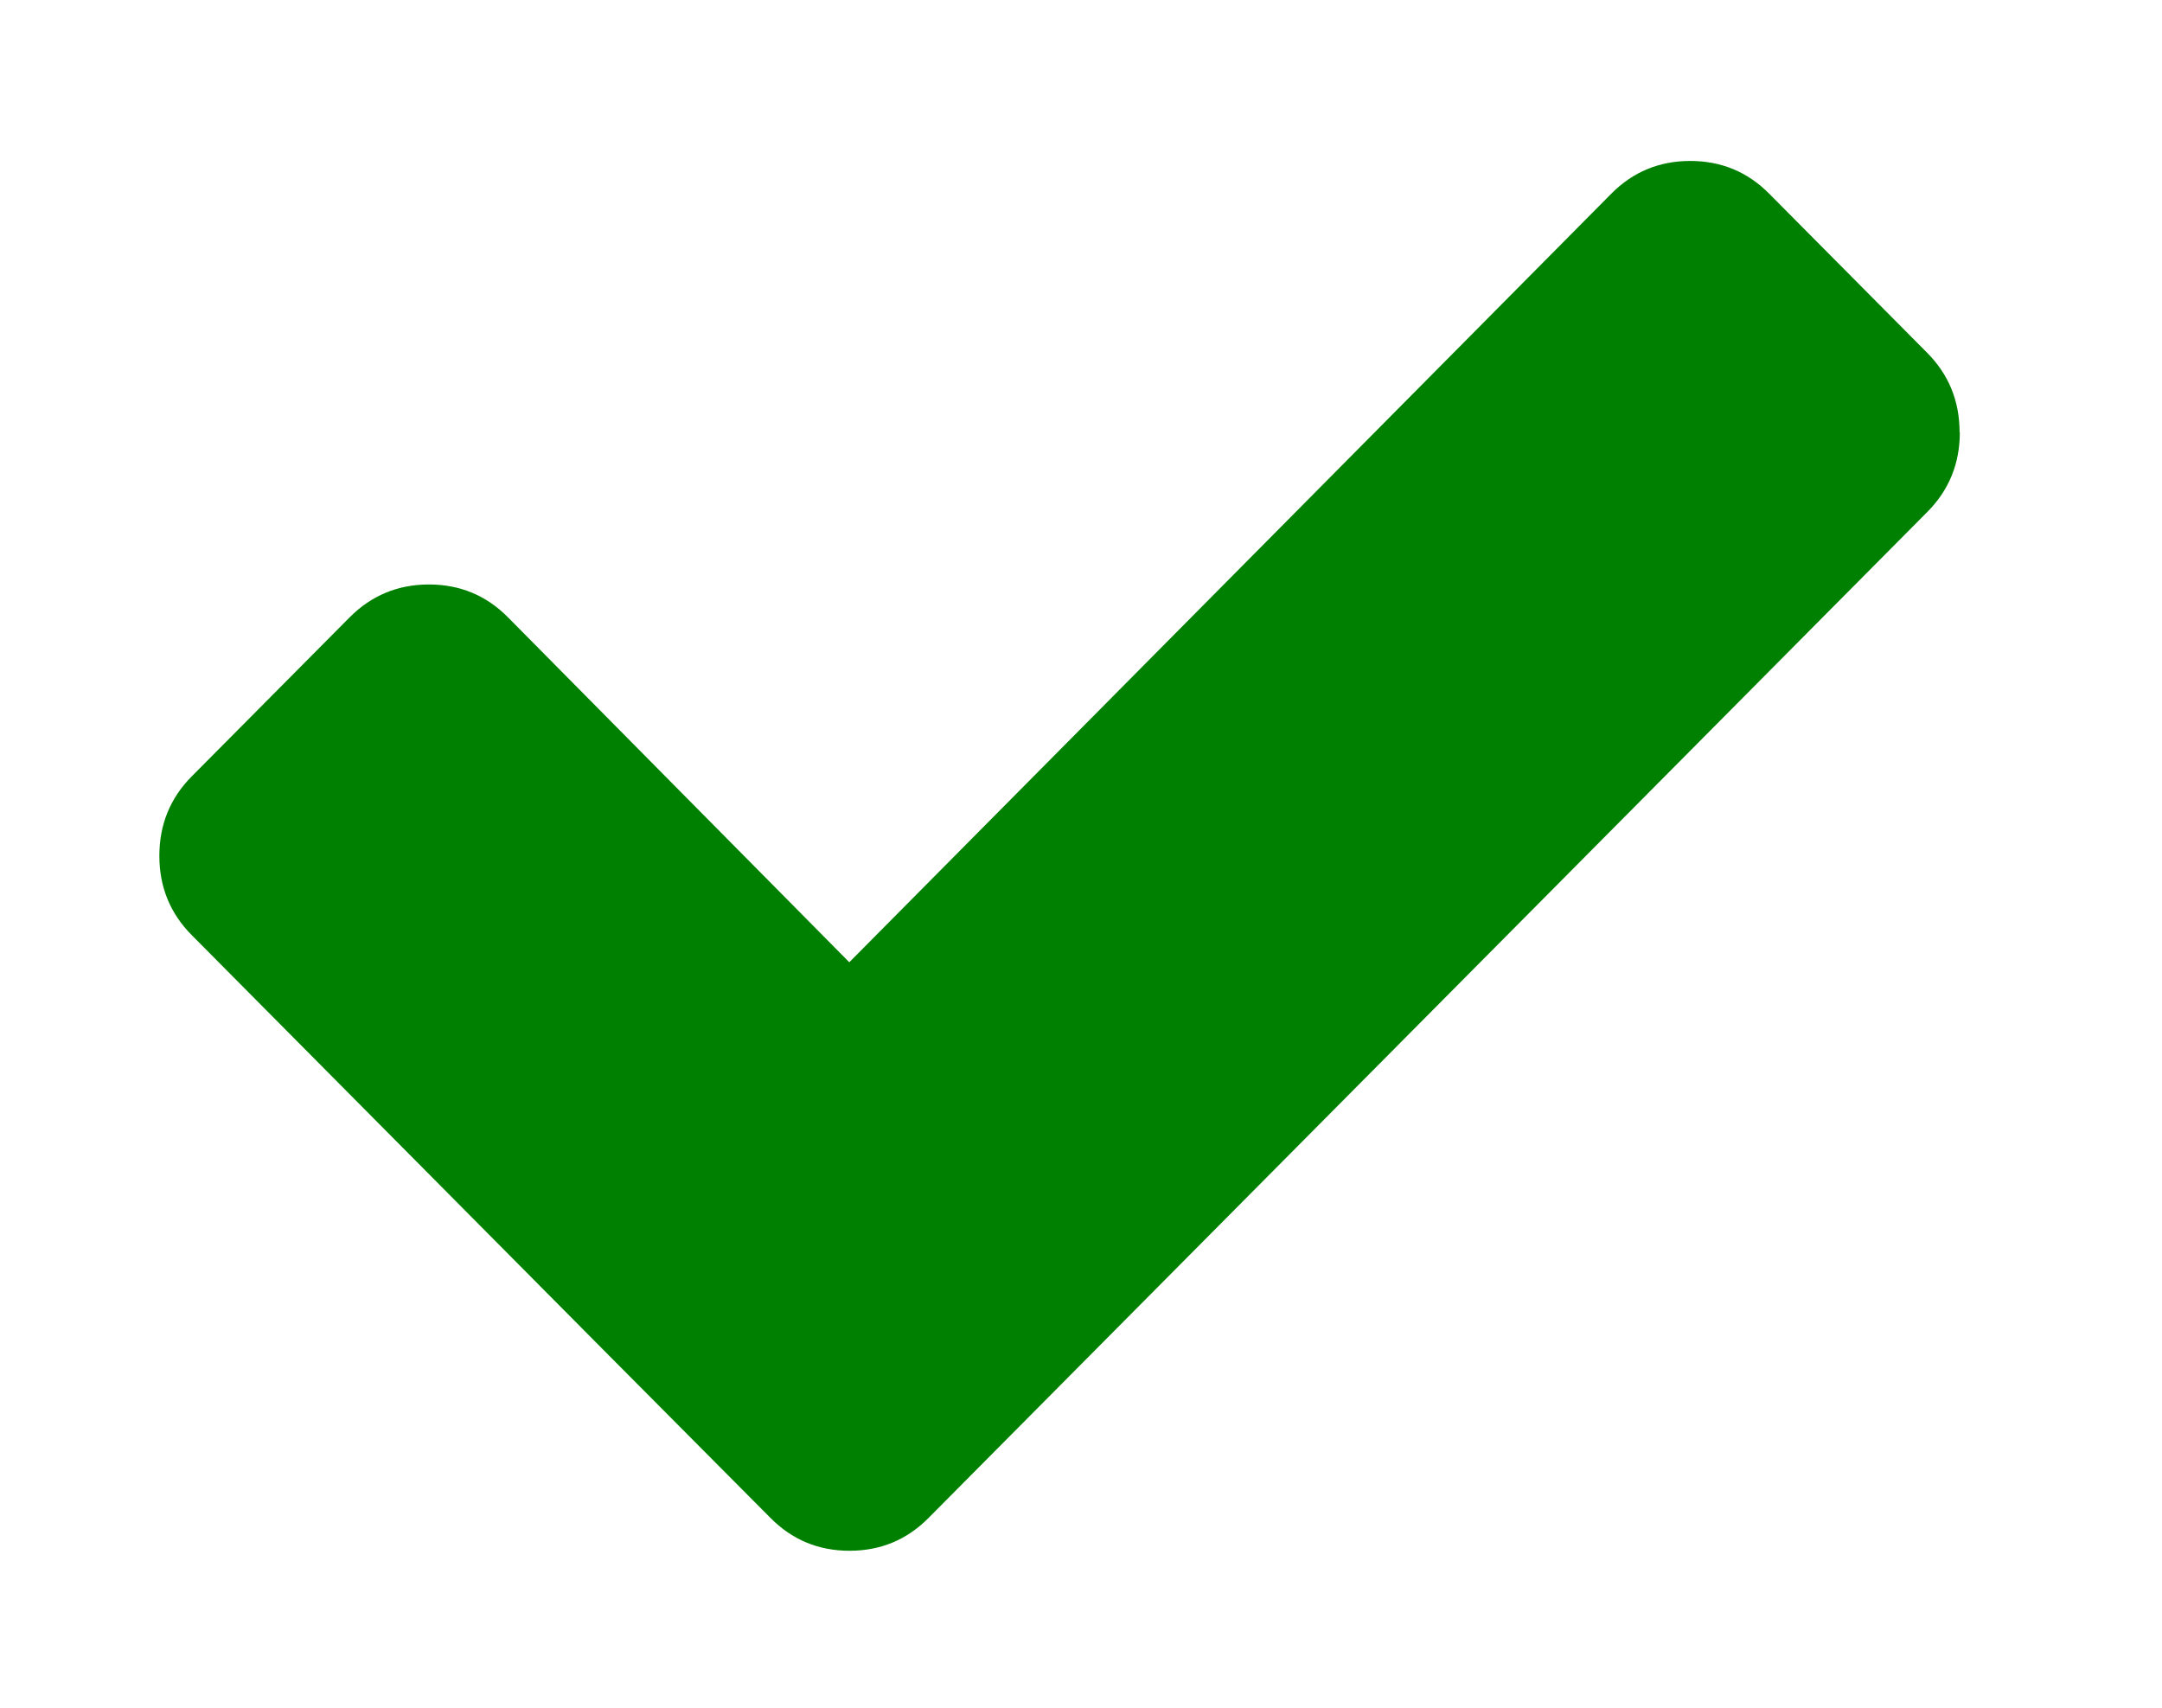
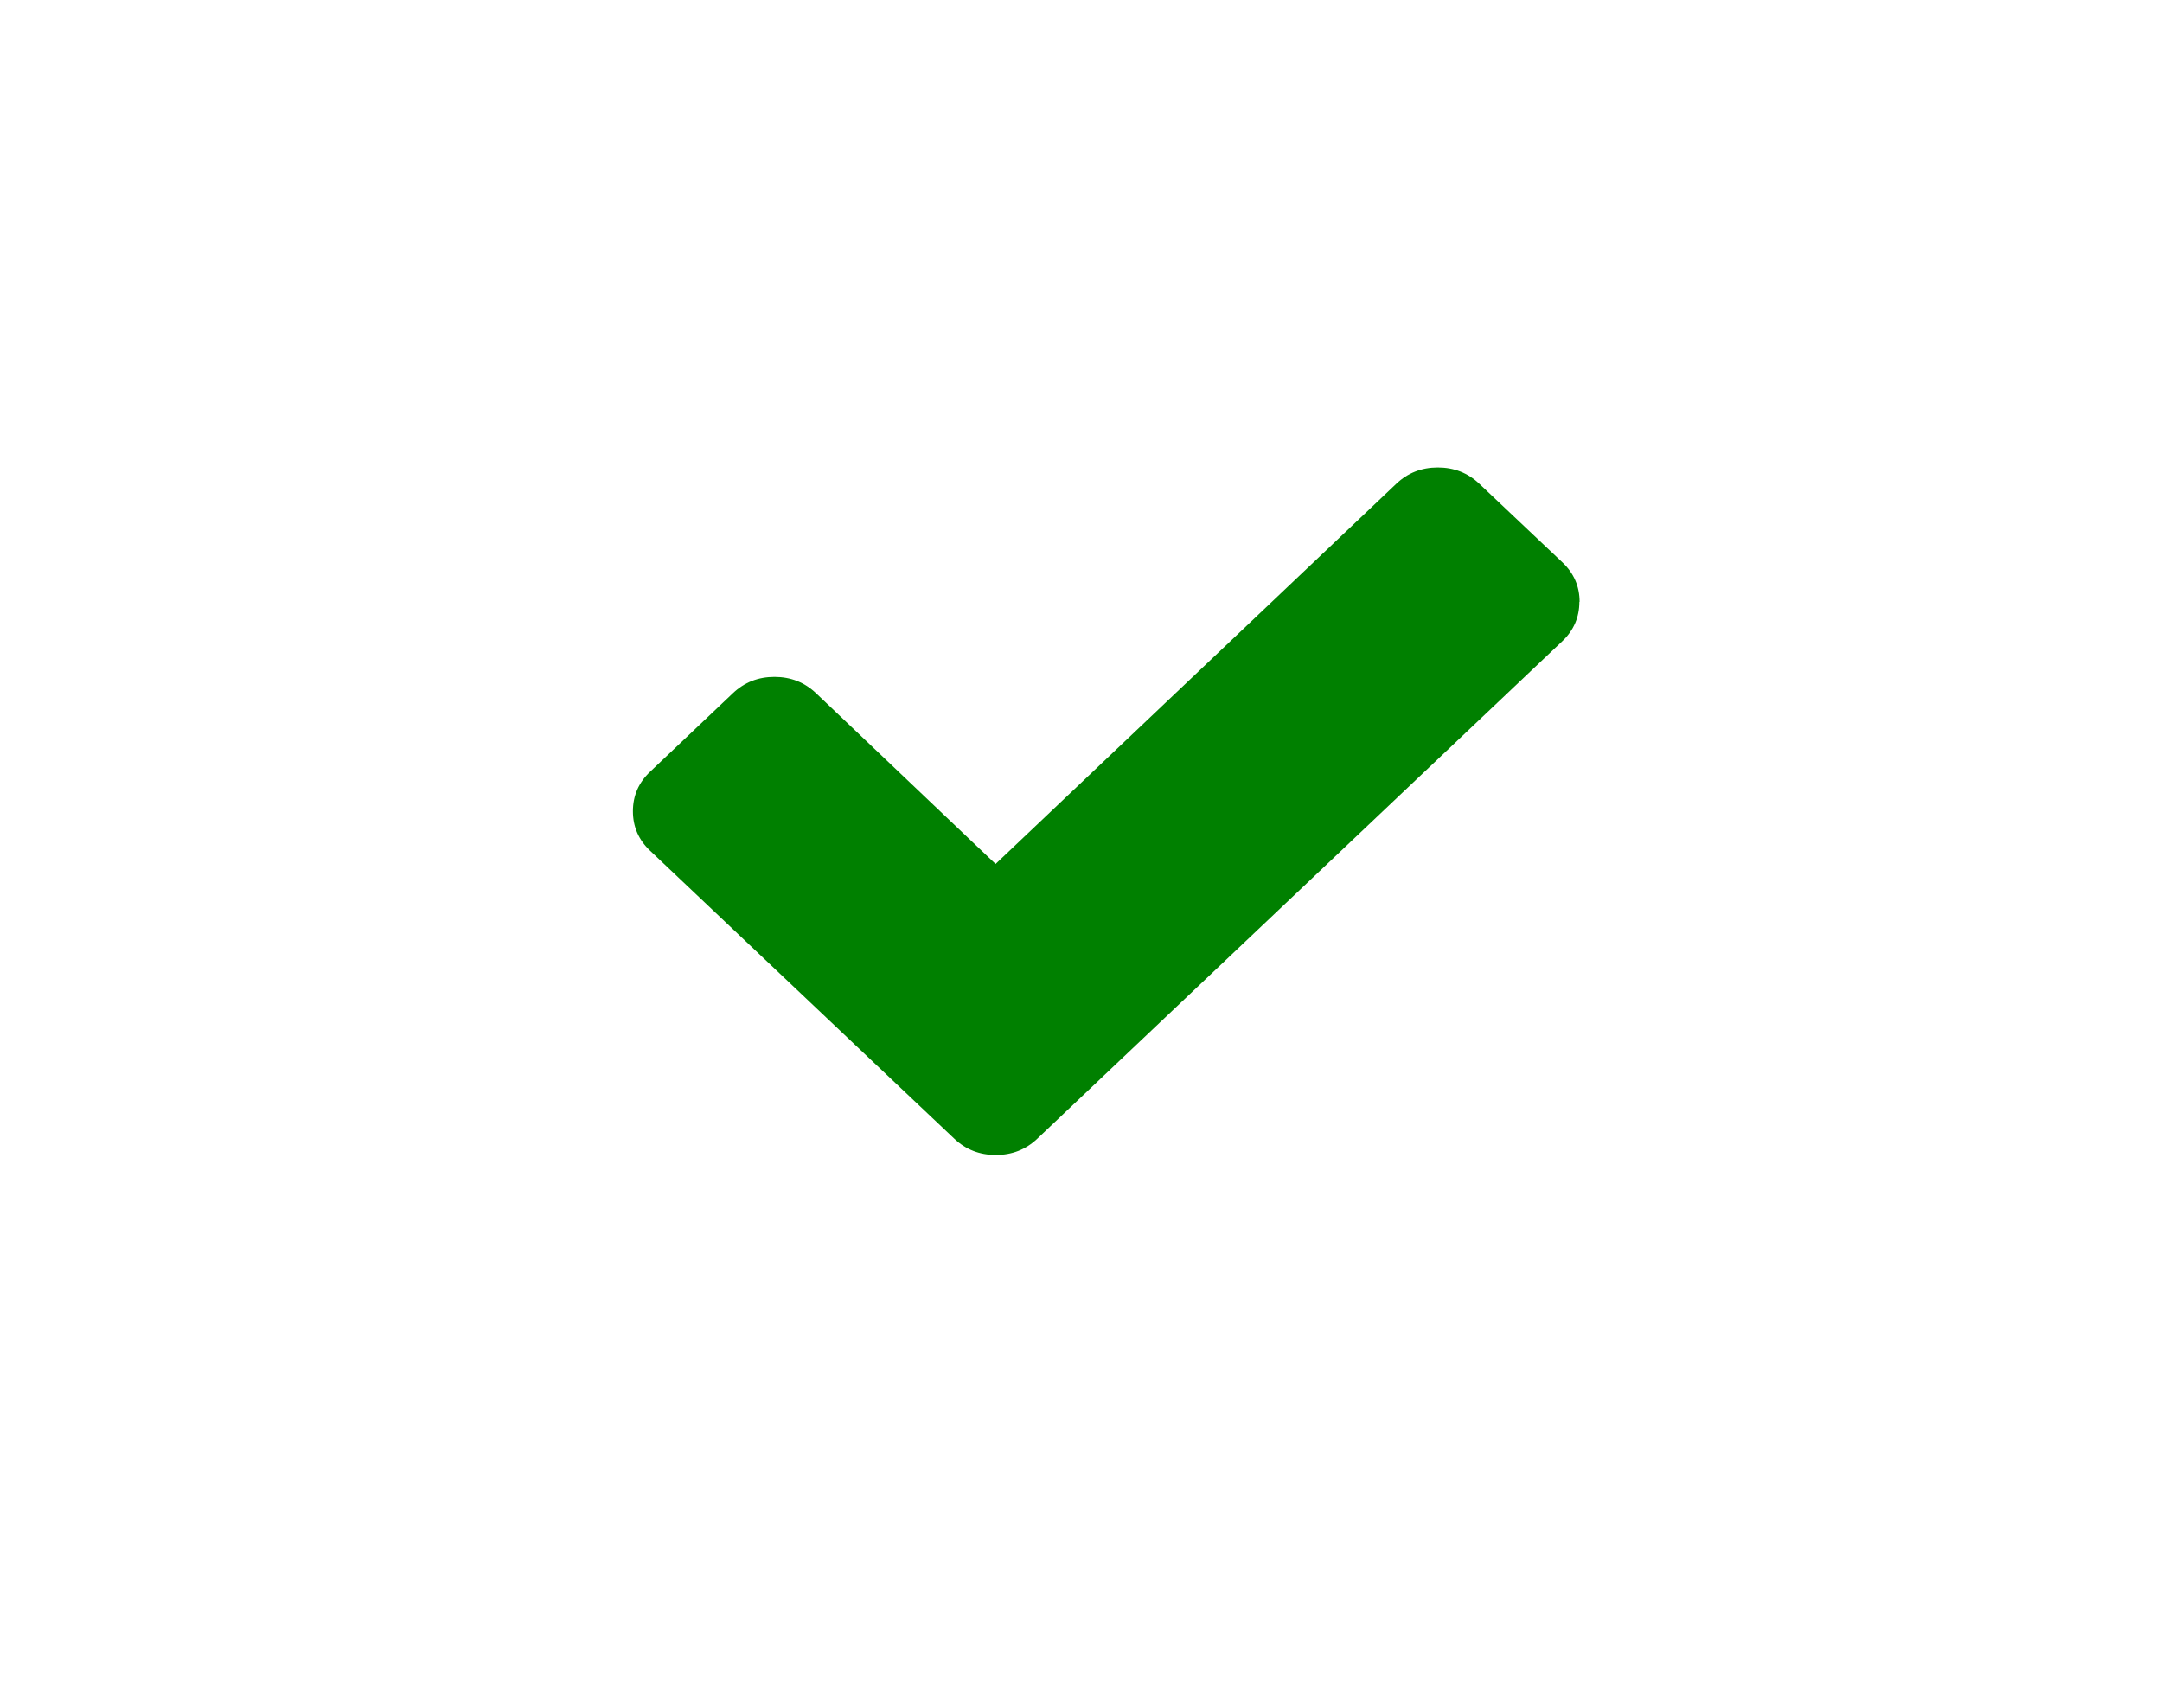
<svg xmlns="http://www.w3.org/2000/svg" fill="#000000" width="548.094" height="432.964" viewBox="0 0 9.592 7.577" role="img" focusable="false" aria-hidden="true" version="1.1" id="svg1">
  <defs id="defs1" />
-   <path fill="#008000" d="m 8.695,1.918 q 0,0.208 -0.144,0.353 L 4.82,6.029 4.119,6.735 q -0.144,0.145 -0.35,0.145 -0.206,0 -0.35,-0.145 L 2.717,6.029 0.852,4.15 Q 0.707,4.005 0.707,3.797 q 0,-0.208 0.144,-0.353 L 1.552,2.738 Q 1.697,2.593 1.903,2.593 q 0.206,0 0.35,0.145 l 1.515,1.531 3.381,-3.41 q 0.144,-0.145 0.35,-0.145 0.206,0 0.35,0.145 l 0.701,0.706 q 0.144,0.145 0.144,0.353 z" id="path1" style="stroke-width:0.668" />
+   <path fill="#008000" d="m 7.007,2.67 q 0,0.103 -0.076,0.175 L 4.97,4.703 4.602,5.052 q -0.076,0.072 -0.184,0.072 -0.108,0 -0.184,-0.072 L 3.865,4.703 2.884,3.774 Q 2.808,3.702 2.808,3.599 q 0,-0.103 0.076,-0.175 L 3.252,3.075 q 0.076,-0.072 0.184,-0.072 0.108,0 0.184,0.072 L 4.417,3.833 6.195,2.146 q 0.076,-0.072 0.184,-0.072 0.108,0 0.184,0.072 L 6.932,2.495 q 0.076,0.072 0.076,0.175 z" id="path1" style="stroke-width:0.341" />
</svg>
